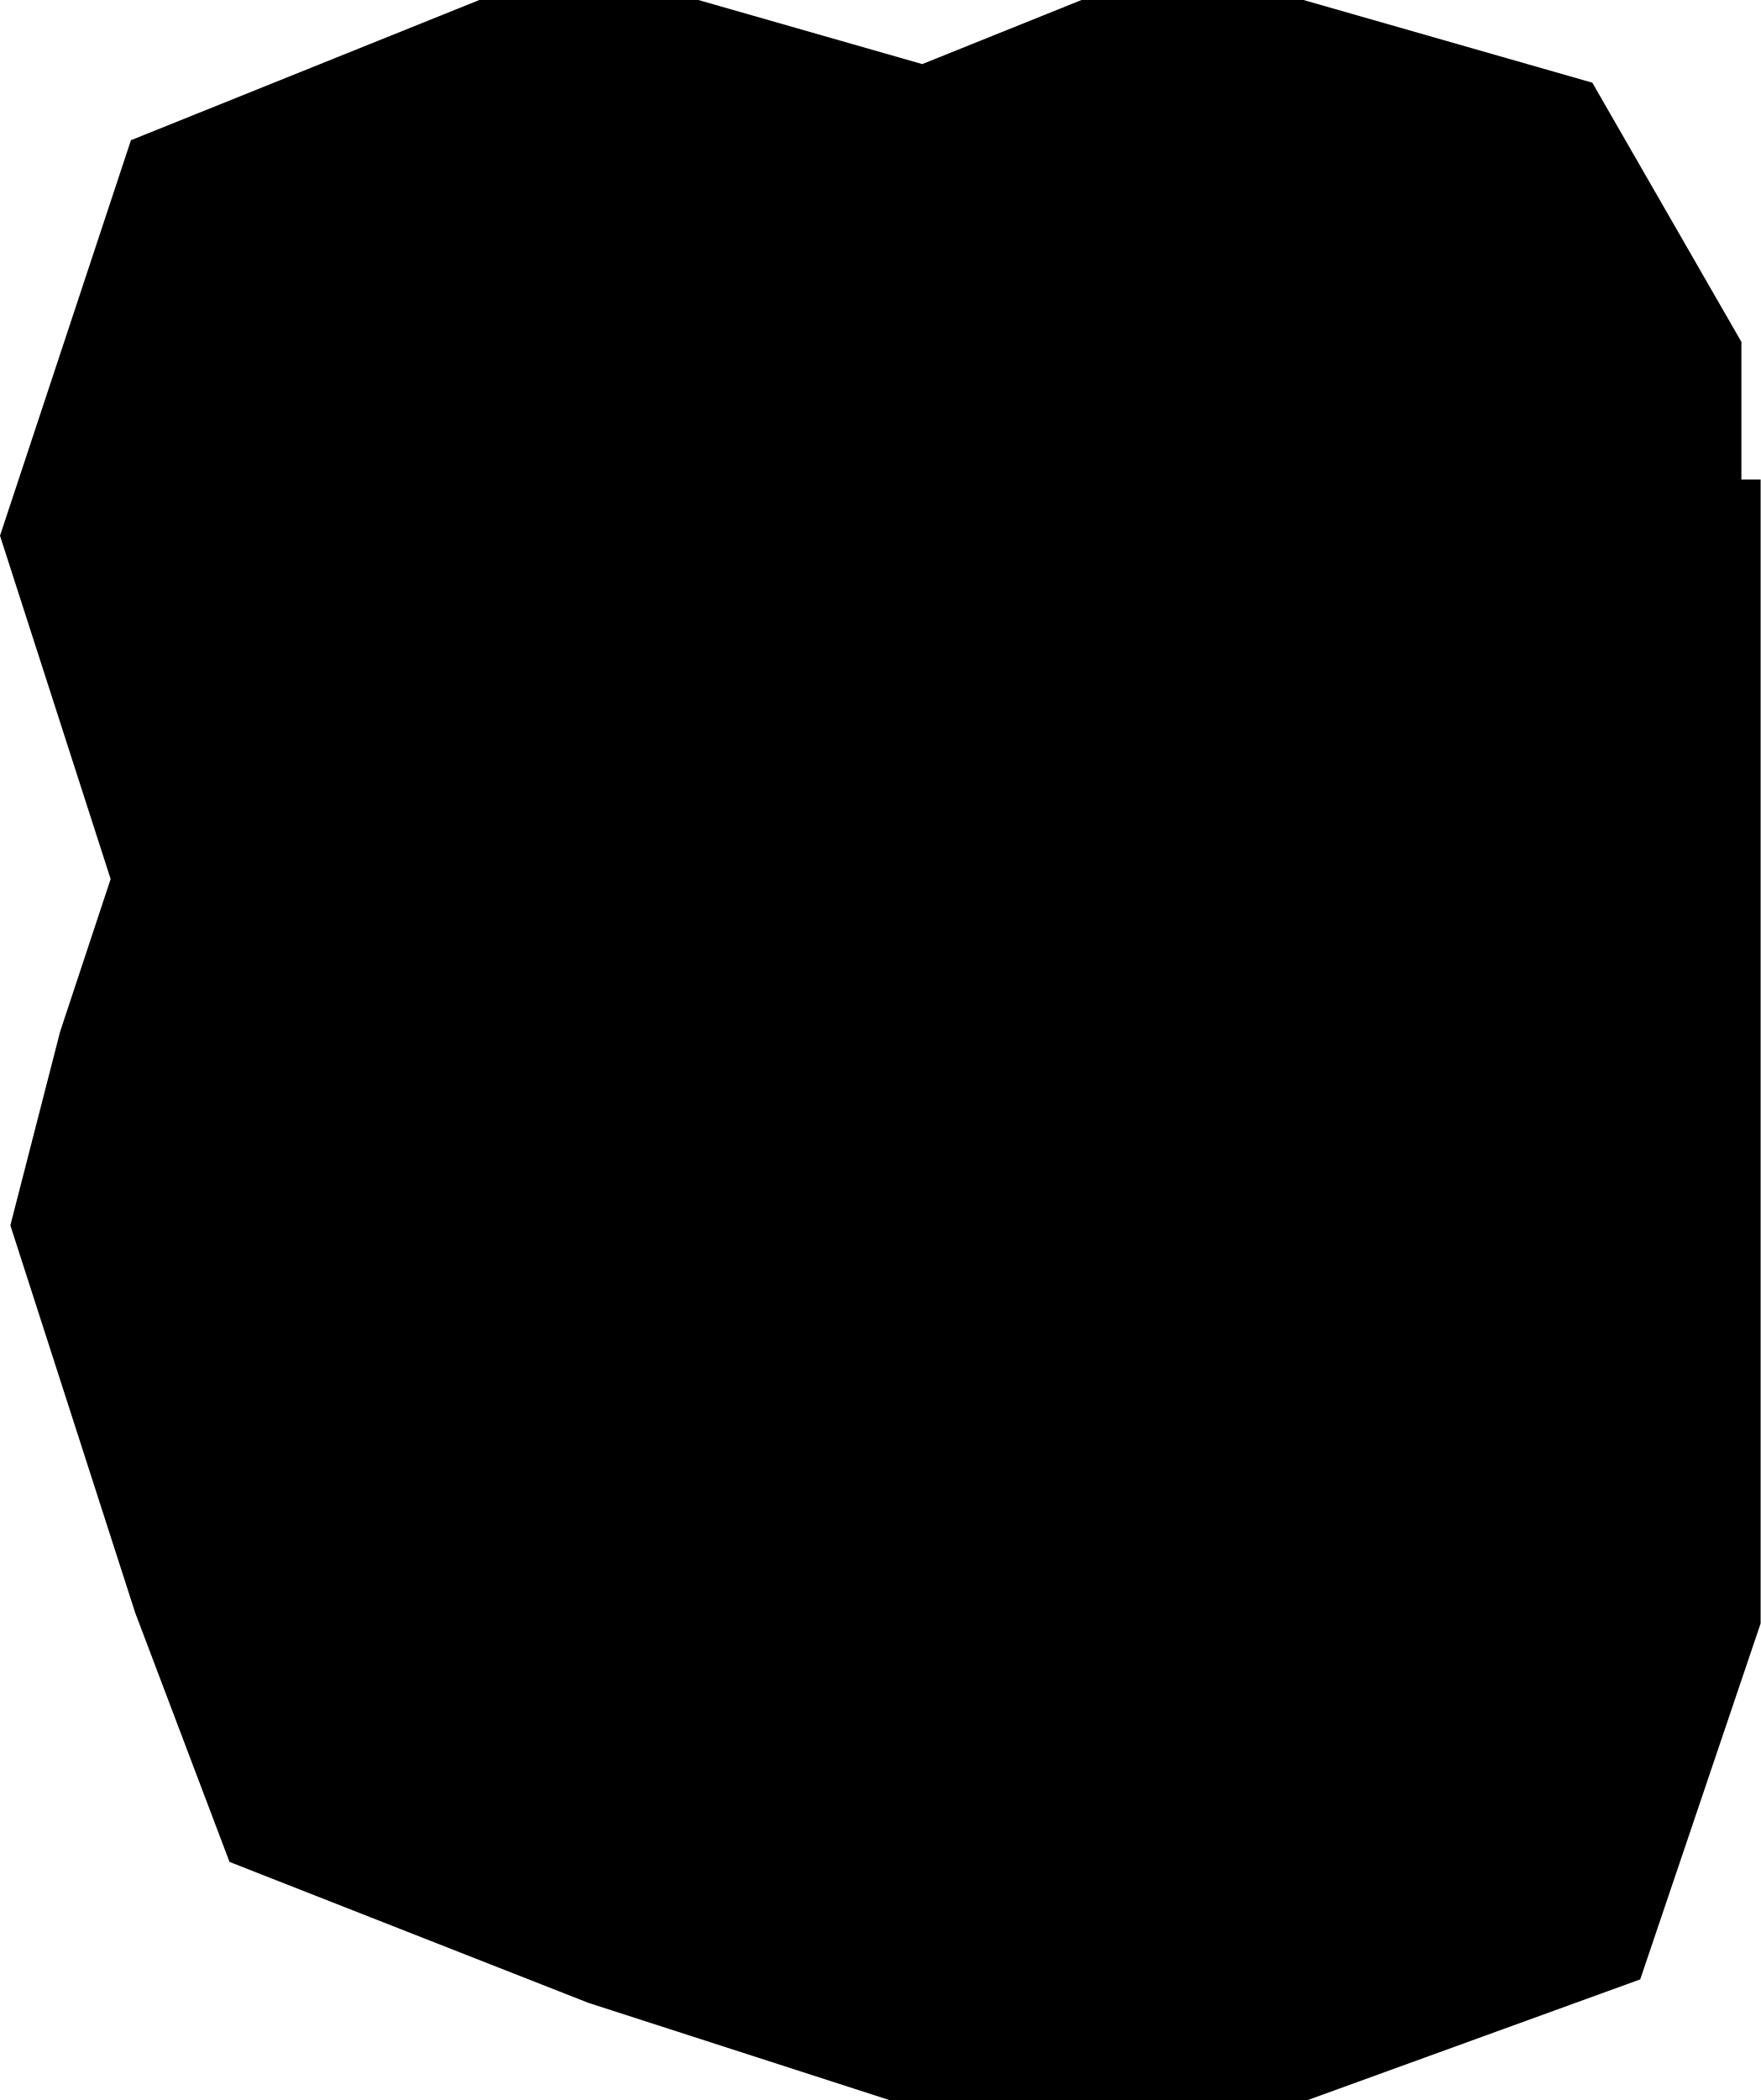
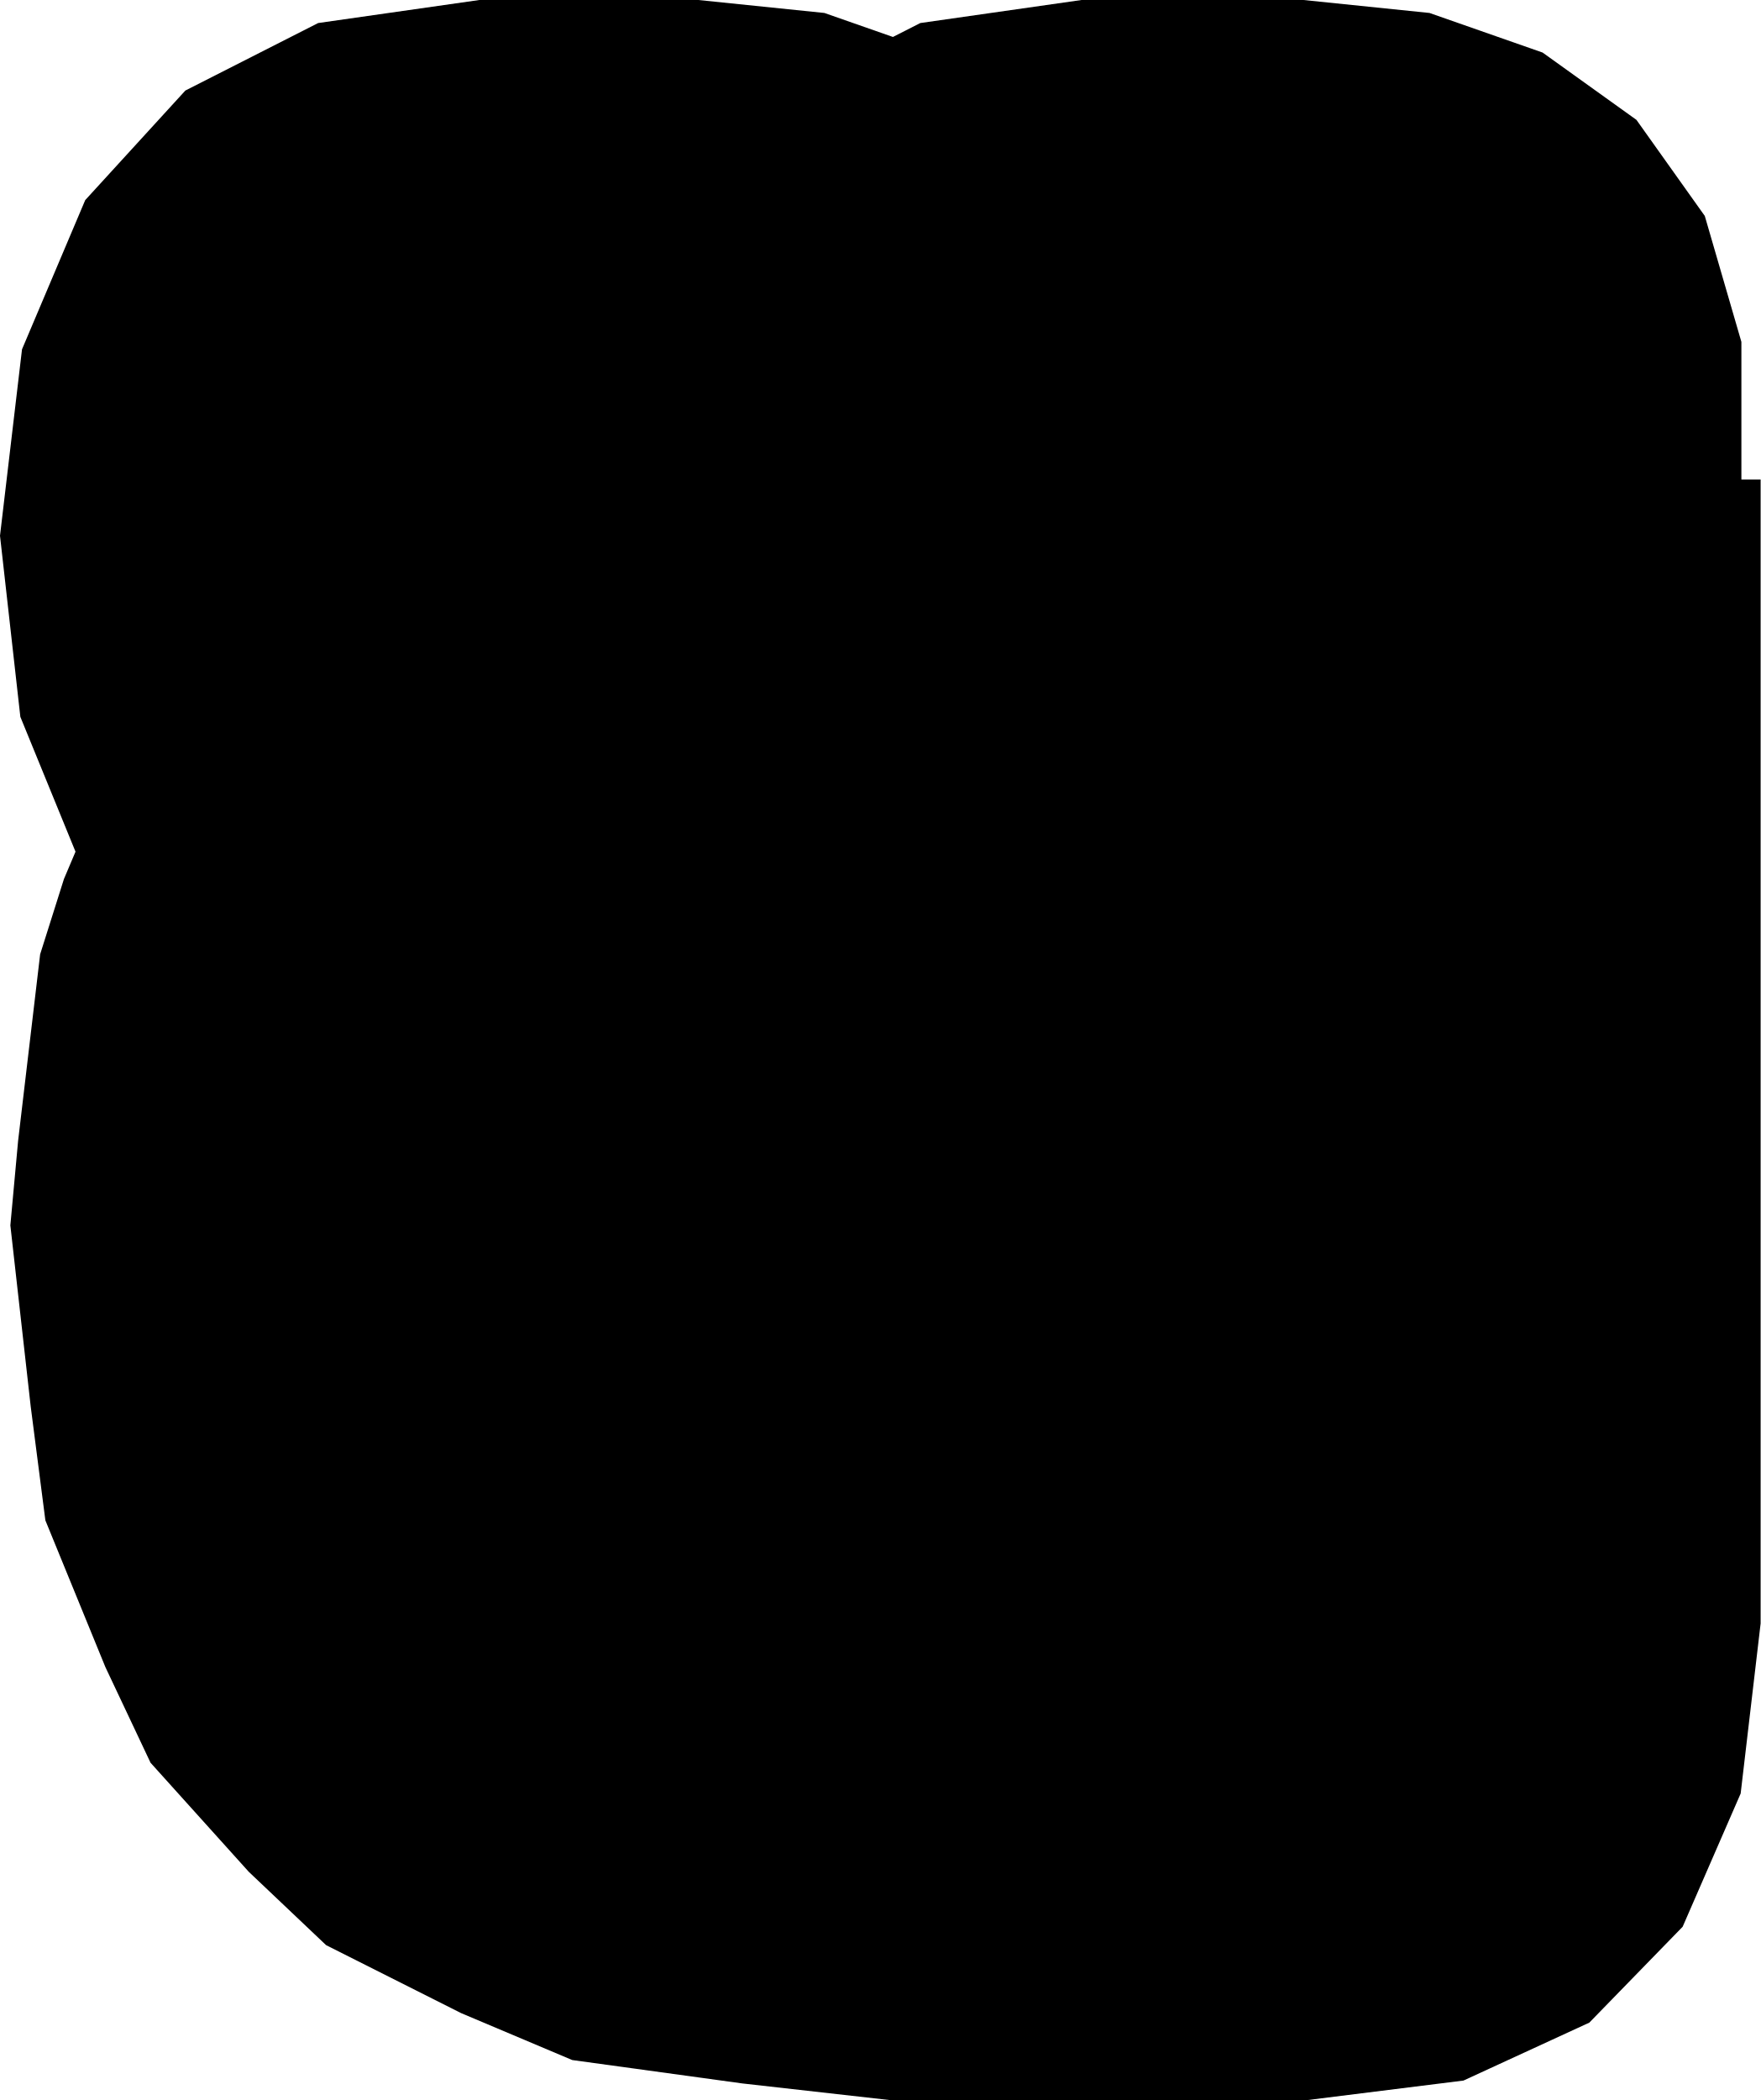
<svg xmlns="http://www.w3.org/2000/svg" viewBox="-151.584 -190.848 323.68 385.968">
-   <polygon points="11.888,195.12 -43.396,177.27 -109.39,151.362 -126.73,105.564 -149.68,34.368 -140.534,-1.23 -131.244,-29.284 -151.584,-92.384 -127.512,-165.076 -63.456,-190.848 -23.2,-190.848 17.967,-179.067 47.248,-190.848 88.048,-190.848 141.156,-175.65 168.56,-128.016 168.56,-102.72 172.096,-102.72 172.096,87.68 172.096,107.536 149.962,172.952 88.864,195.12" />
+   <polygon points="11.888,195.12 -15.092,192.078 -46.381,187.776 -66.82,179.146 -91.633,166.658 -105.844,153.184 -123.907,133.137 -132.205,115.563 -143.243,88.583 -145.939,67.654 -149.68,34.368 -148.253,18.812 -144.205,-15.452 -139.827,-29.297 -137.702,-34.312 -147.843,-59.098 -151.584,-92.384 -147.537,-126.647 -135.917,-154.069 -117.508,-174.206 -93.093,-186.614 -63.456,-190.848 -23.2,-190.848 -0.021,-188.465 12.576,-184.055 17.611,-186.614 47.248,-190.848 88.048,-190.848 111.227,-188.465 132.016,-181.187 149.268,-168.816 161.832,-151.158 168.56,-128.016 168.56,-102.72 172.096,-102.72 172.096,87.68 172.096,107.536 168.427,138.788 157.761,163.276 140.605,180.898 117.47,191.547 88.864,195.12" />
</svg>
